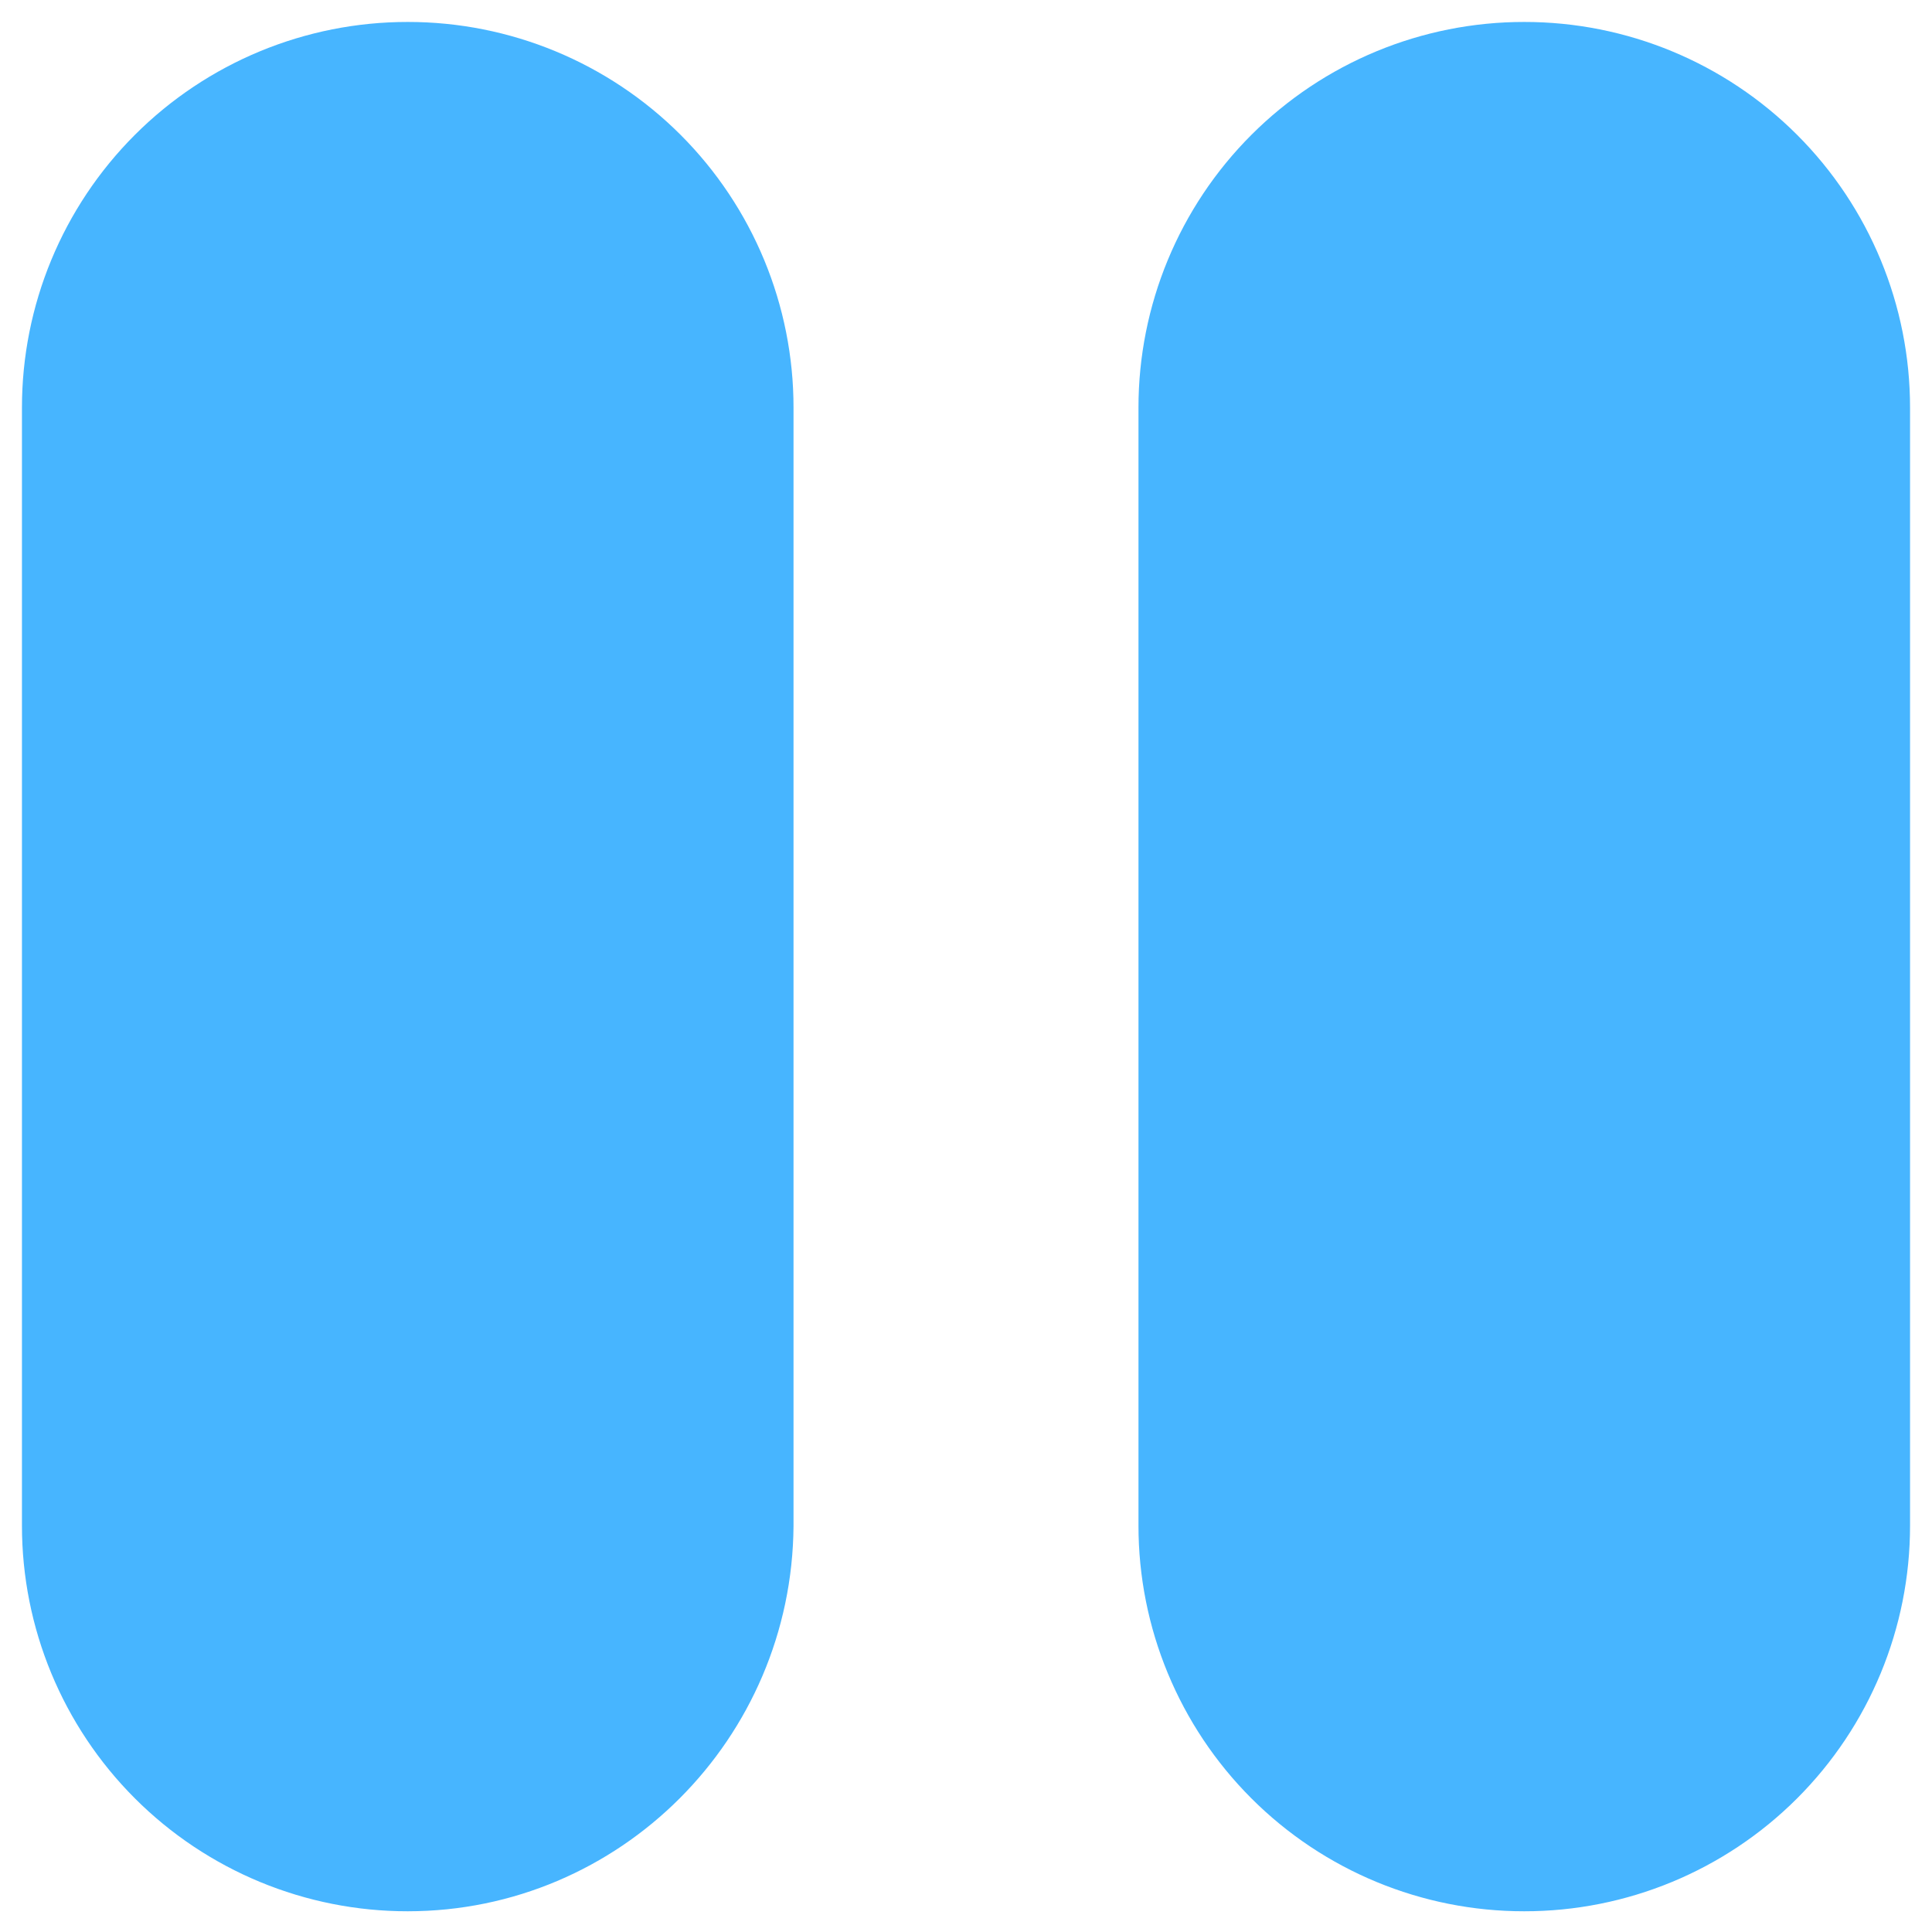
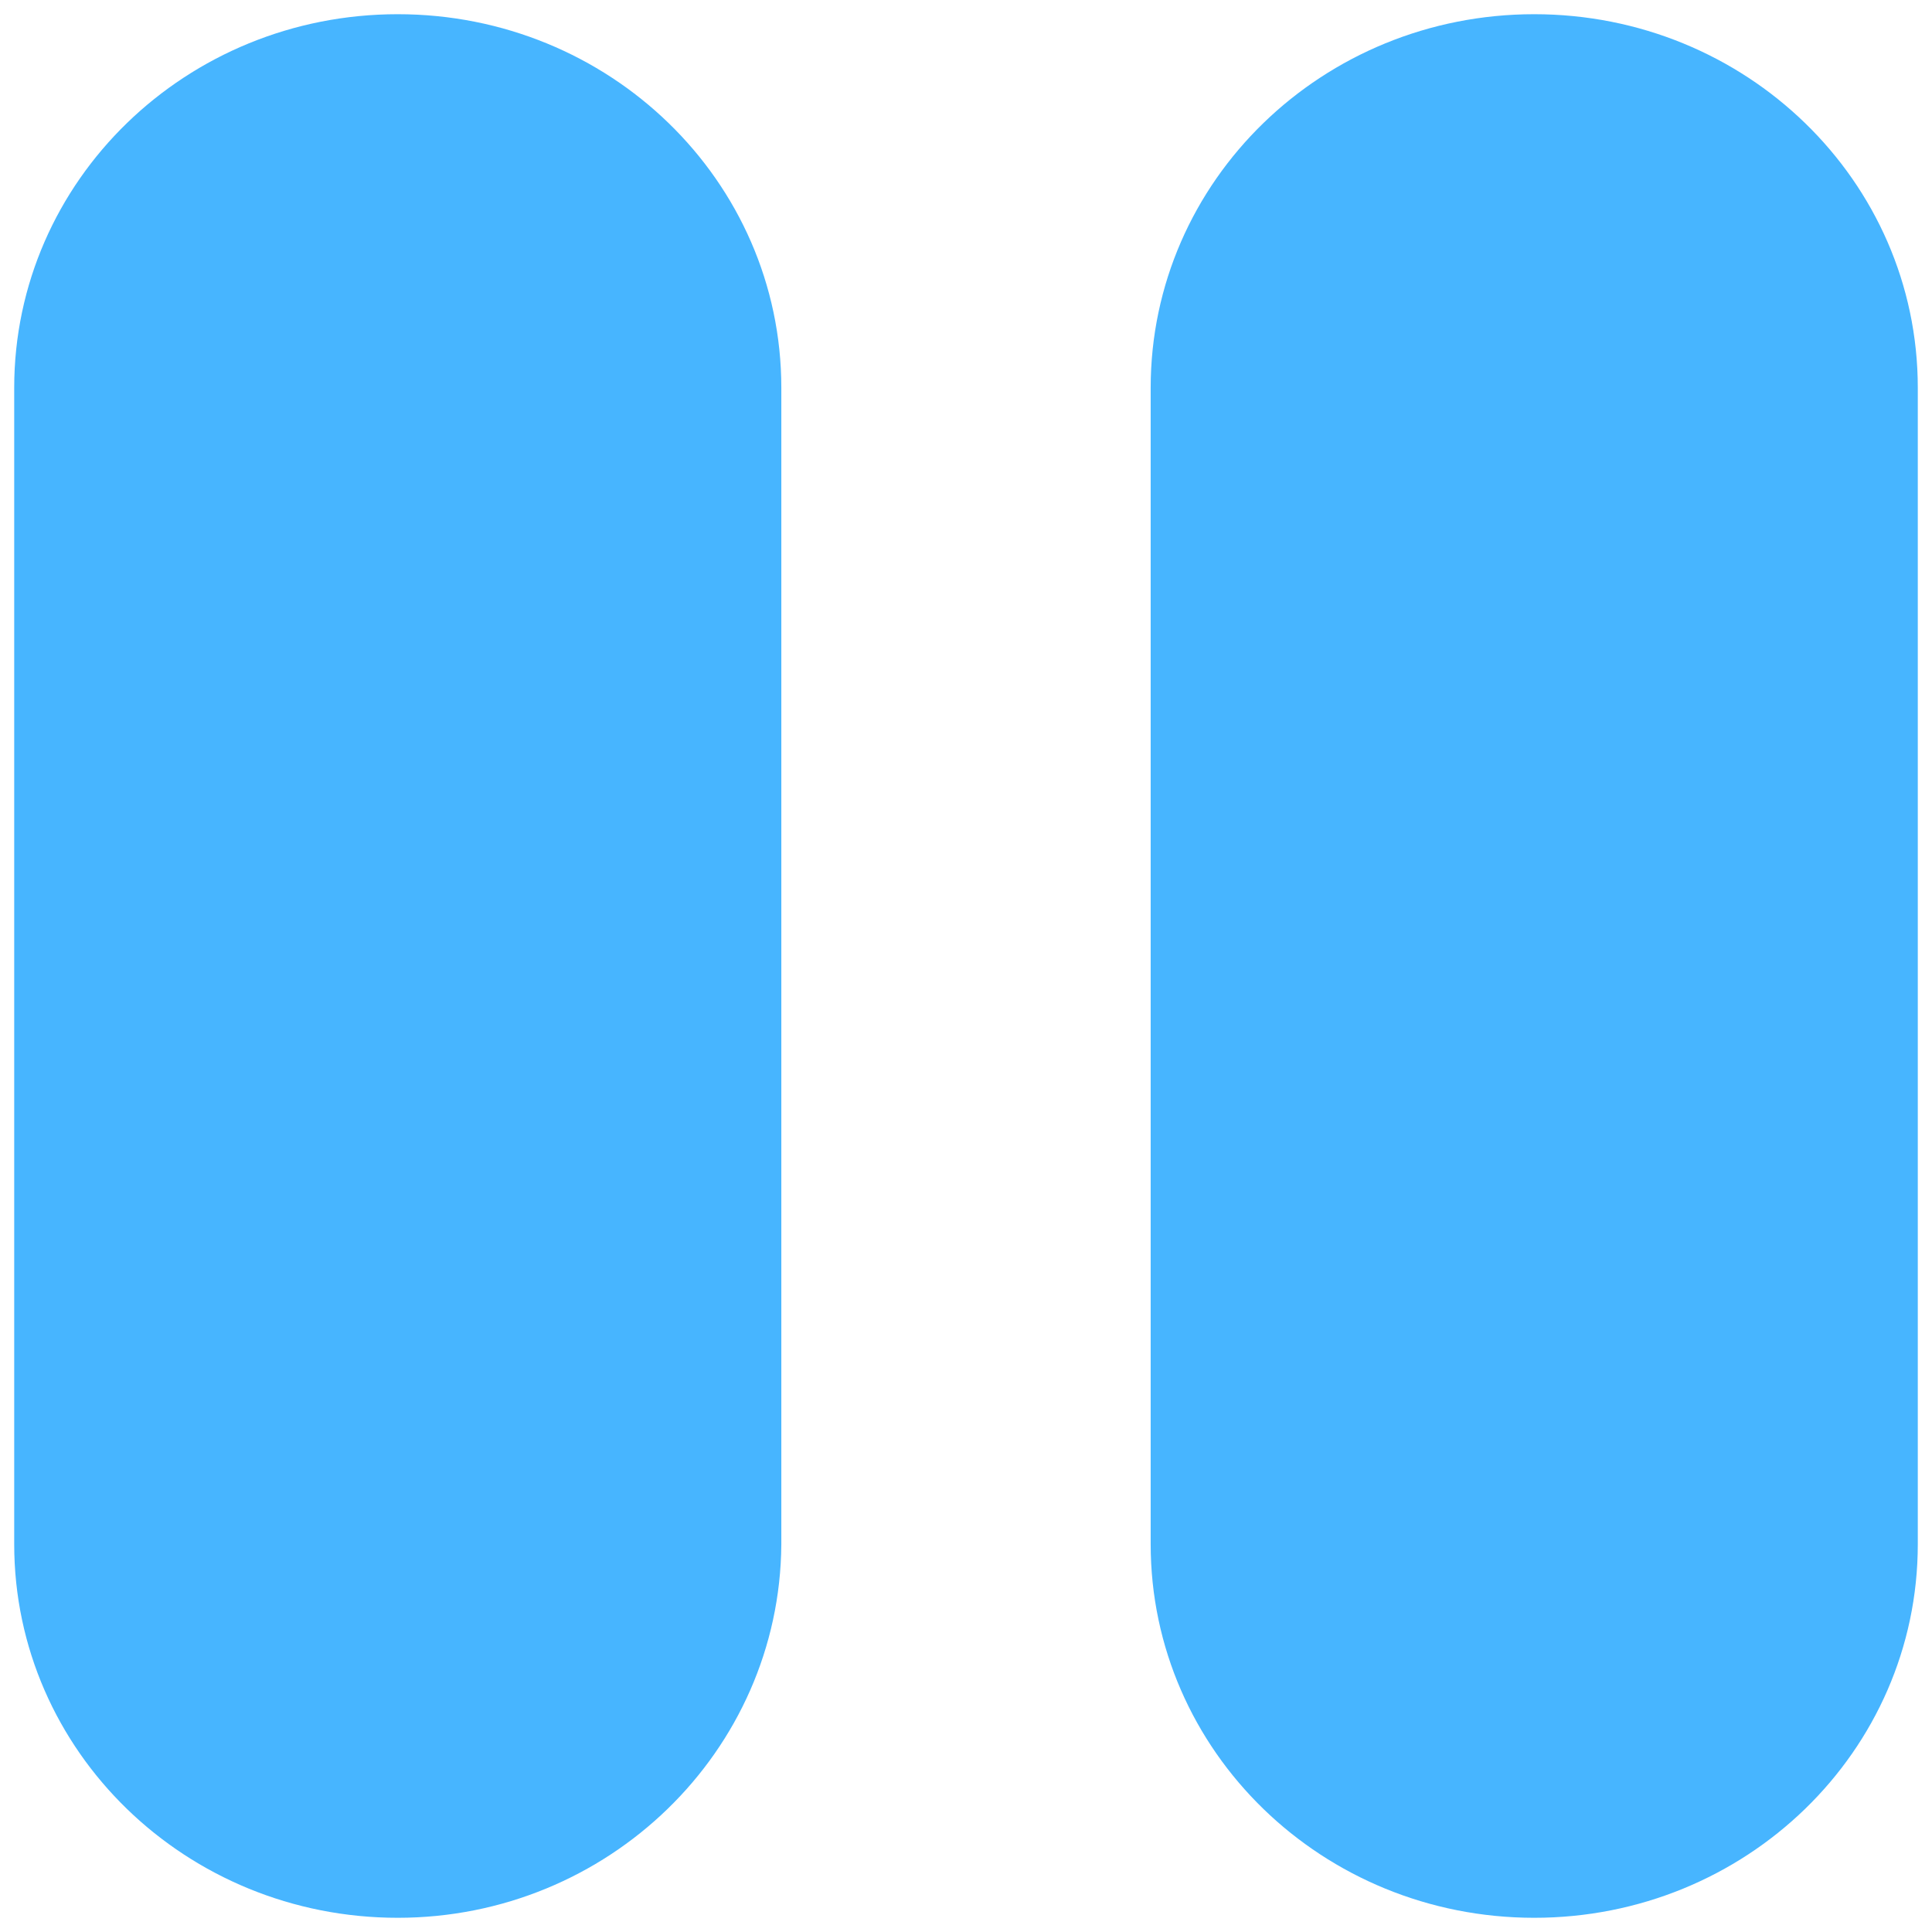
- <svg xmlns="http://www.w3.org/2000/svg" width="22" height="22" fill="none">
-   <path fill="#47B5FF" stroke="#47B5FF" stroke-linecap="round" stroke-linejoin="round" stroke-width="1.5" d="M4.643 21.014A3.64 3.64 0 0 1 1 17.372V4.642A3.64 3.64 0 0 1 4.643 1a3.64 3.64 0 0 1 3.643 3.643v12.729c-.015 2.014-1.643 3.642-3.643 3.642ZM17.357 21.014a3.64 3.64 0 0 1-3.643-3.642V4.642A3.64 3.64 0 0 1 17.357 1 3.64 3.64 0 0 1 21 4.643v12.729a3.64 3.64 0 0 1-3.643 3.642Z" />
+ <svg xmlns="http://www.w3.org/2000/svg" width="32" height="32" viewBox="0 0 34 34" fill="none">
+   <path d="M7 33C3.682 33 1 30.396 1 27.176V6.824C1 3.604 3.682 1 7 1C10.318 1 13 3.604 13 6.824V27.176C12.976 30.396 10.294 33 7 33Z" fill="#47B5FF" stroke="#47B5FF" stroke-width="1.5" stroke-linecap="round" stroke-linejoin="round" />
+   <path d="M27 33C23.682 33 21 30.396 21 27.176V6.824C21 3.604 23.682 1 27 1C30.318 1 33 3.604 33 6.824V27.176C33 30.396 30.318 33 27 33Z" fill="#47B5FF" stroke="#47B5FF" stroke-width="1.5" stroke-linecap="round" stroke-linejoin="round" />
</svg>
